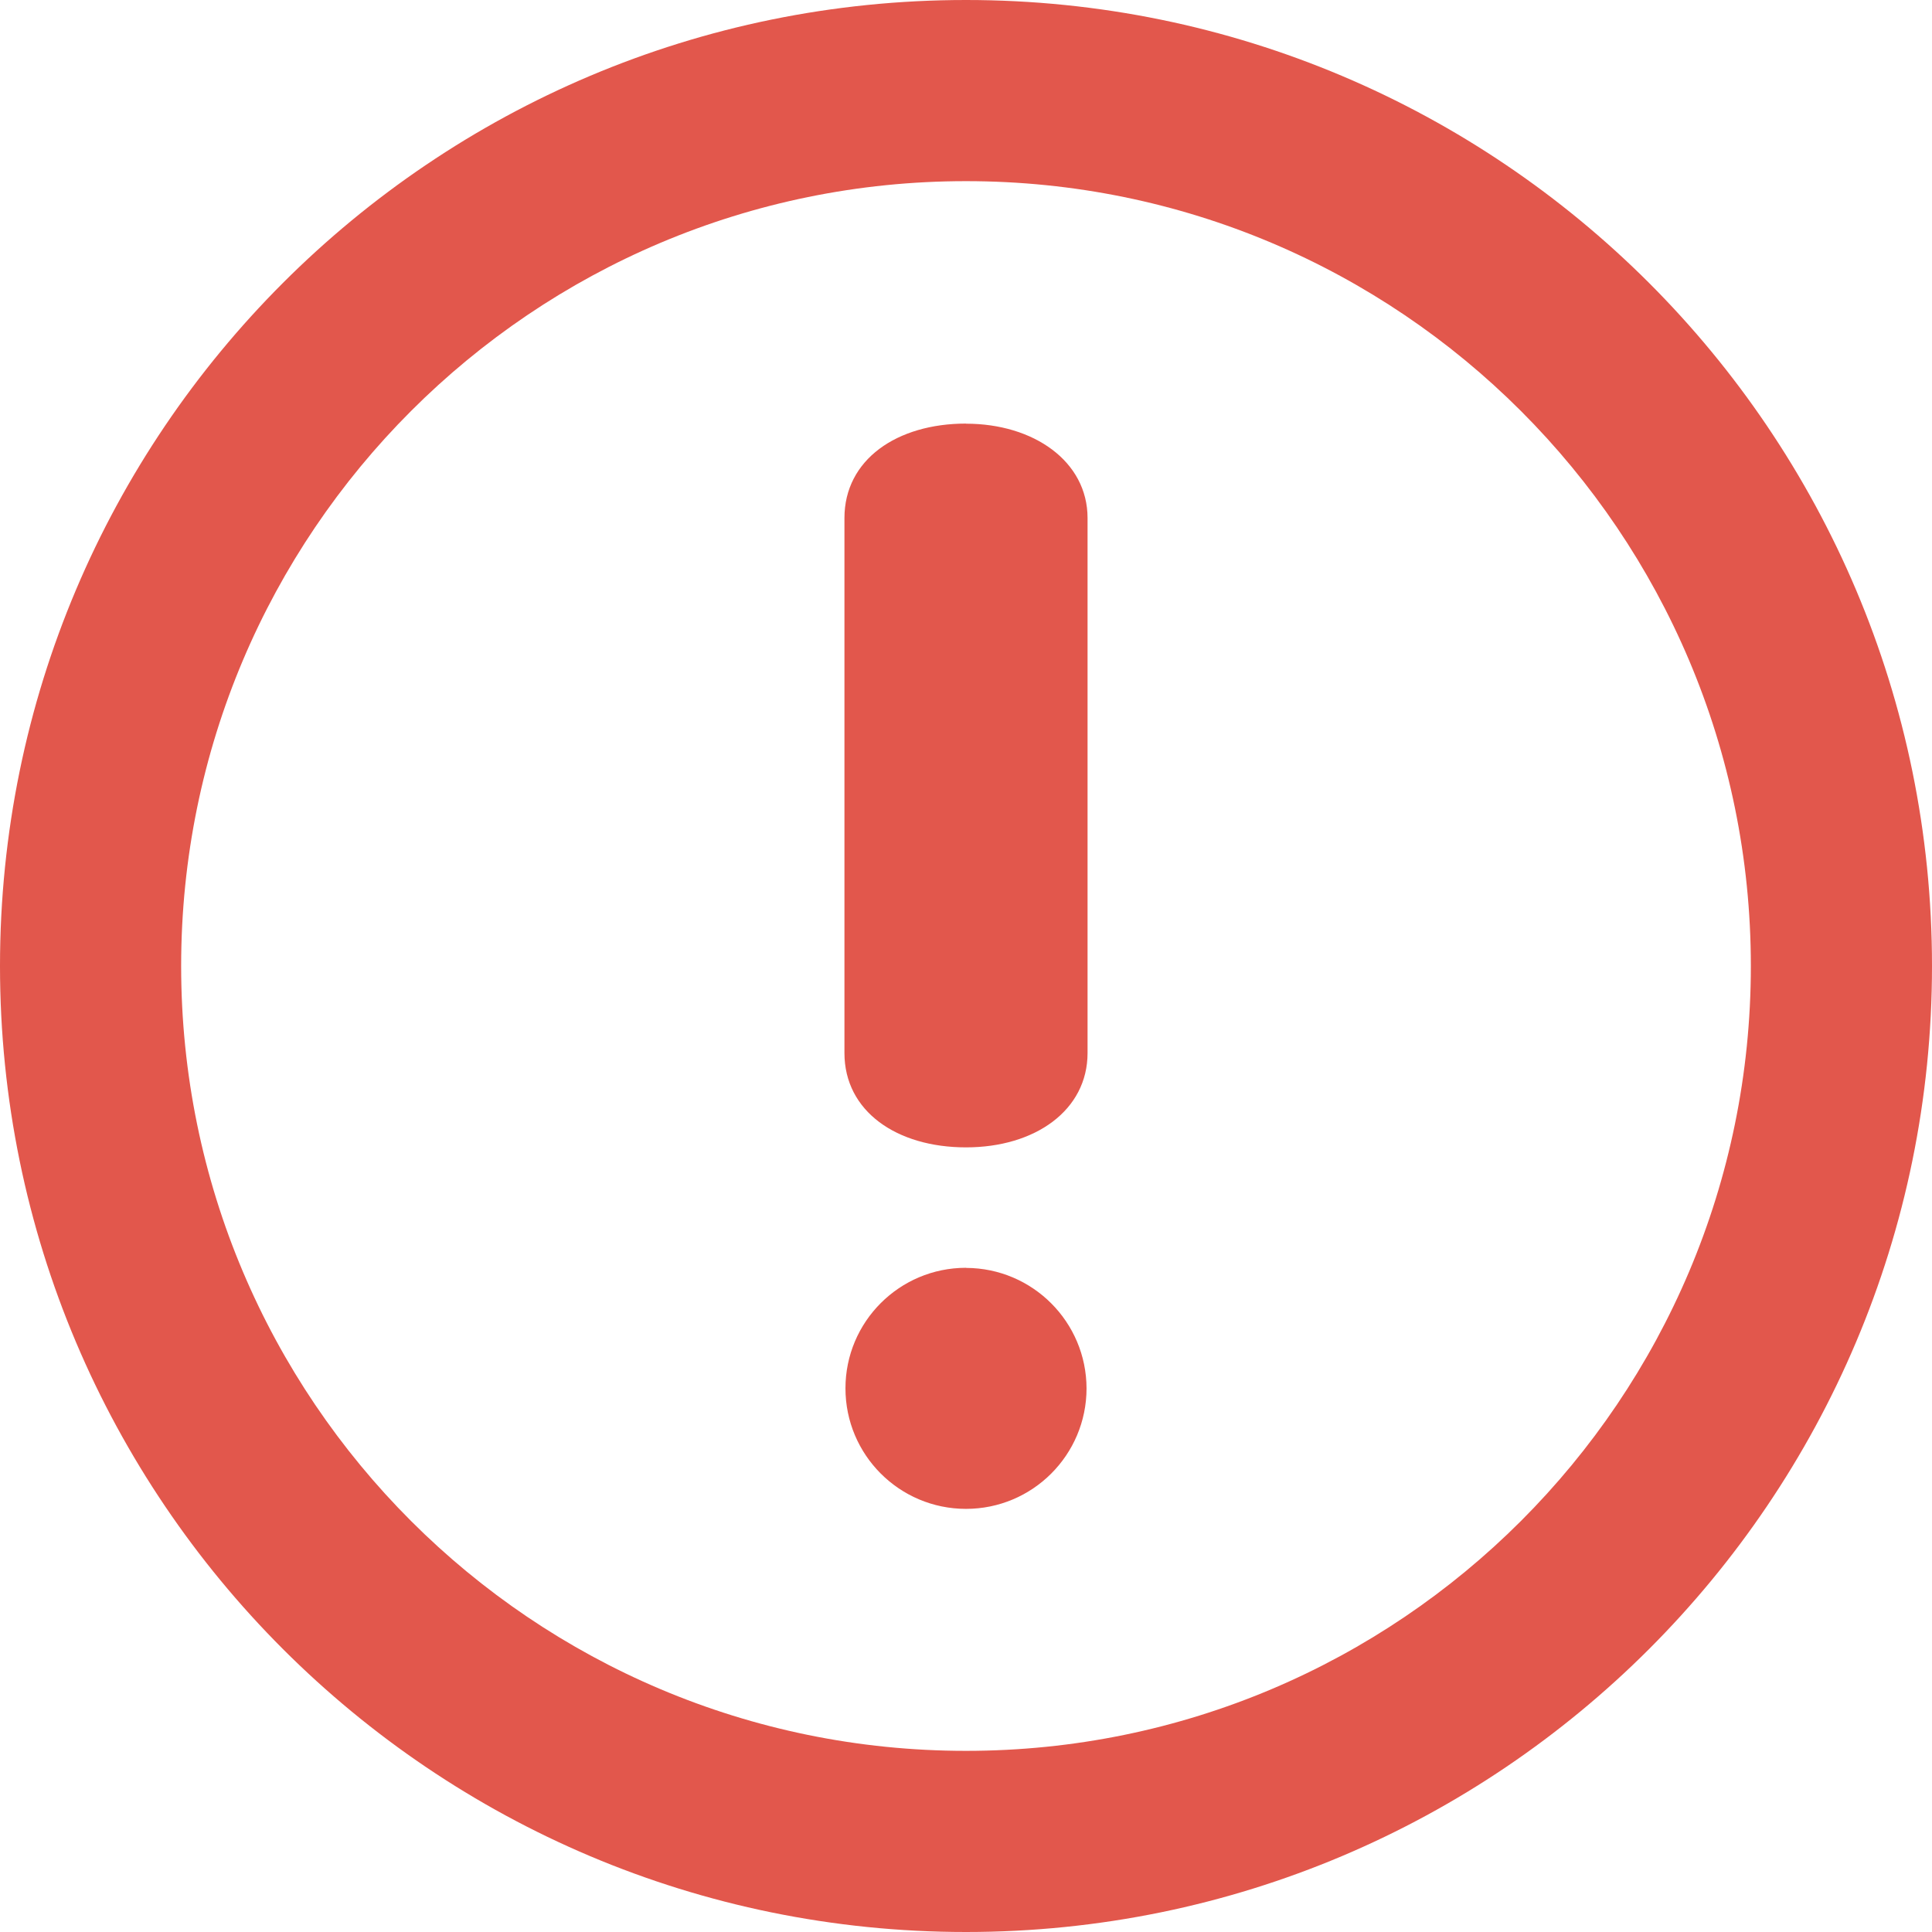
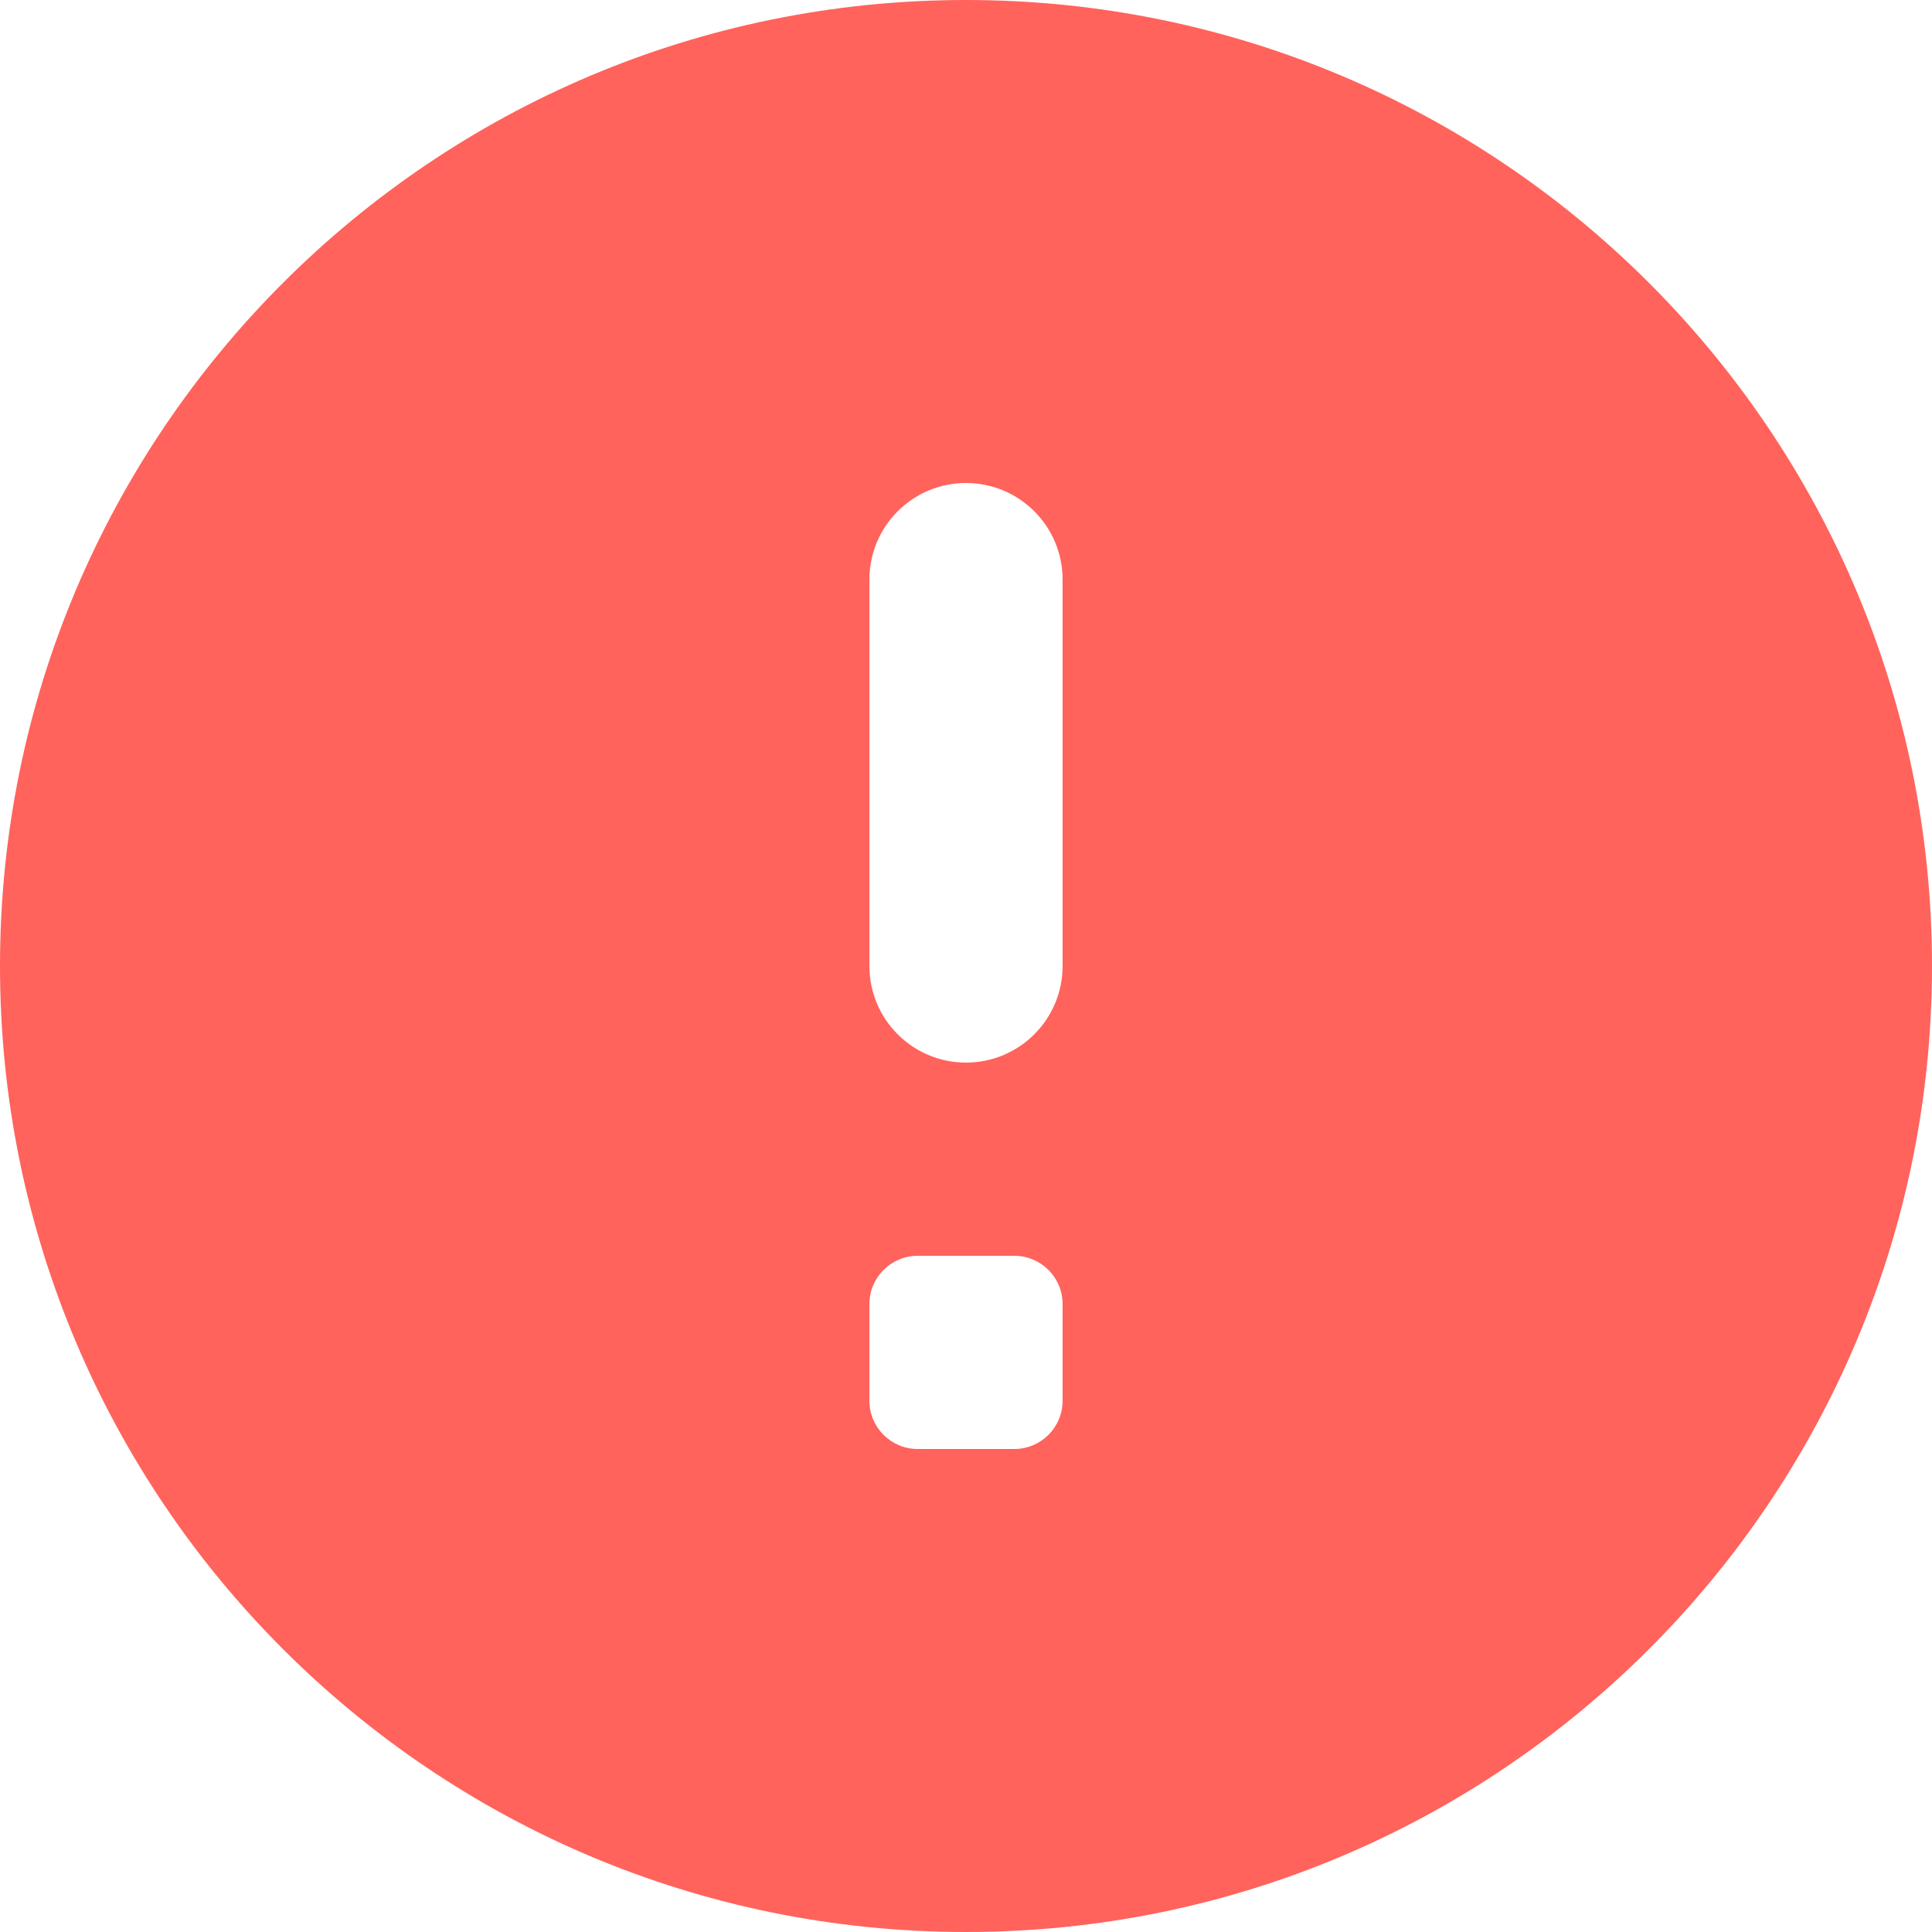
- <svg xmlns="http://www.w3.org/2000/svg" id="exclamation-mark" width="17.054" height="17.054" viewBox="0 0 17.054 17.054">
-   <path id="Path_702" data-name="Path 702" d="M8.527,0a8.527,8.527,0,1,0,8.527,8.527A8.527,8.527,0,0,0,8.527,0Zm0,15.455a6.928,6.928,0,1,1,6.928-6.928A6.928,6.928,0,0,1,8.527,15.455Zm0-11.716c-.611,0-1.073.319-1.073.834V9.295c0,.515.462.833,1.073.833S9.6,9.8,9.6,9.295V4.573C9.6,4.071,9.123,3.74,8.528,3.74Zm0,7.452a1.064,1.064,0,1,0,1.064,1.065A1.066,1.066,0,0,0,8.528,11.192Z" fill="#e2574c" />
+ <svg xmlns="http://www.w3.org/2000/svg" width="20" height="20" viewBox="0 0 20 20">
+   <path id="icons8-box-important_2_" data-name="icons8-box-important (2)" d="M12,2A10,10,0,1,0,22,12,10,10,0,0,0,12,2Zm.5,15h-1a.5.5,0,0,1-.5-.5v-1a.5.5,0,0,1,.5-.5h1a.5.5,0,0,1,.5.5v1A.5.5,0,0,1,12.5,17ZM12,13h0a1,1,0,0,1-1-1V8a1,1,0,0,1,1-1h0a1,1,0,0,1,1,1v4A1,1,0,0,1,12,13Z" transform="translate(-2 -2)" fill="#ff635c" />
</svg>
